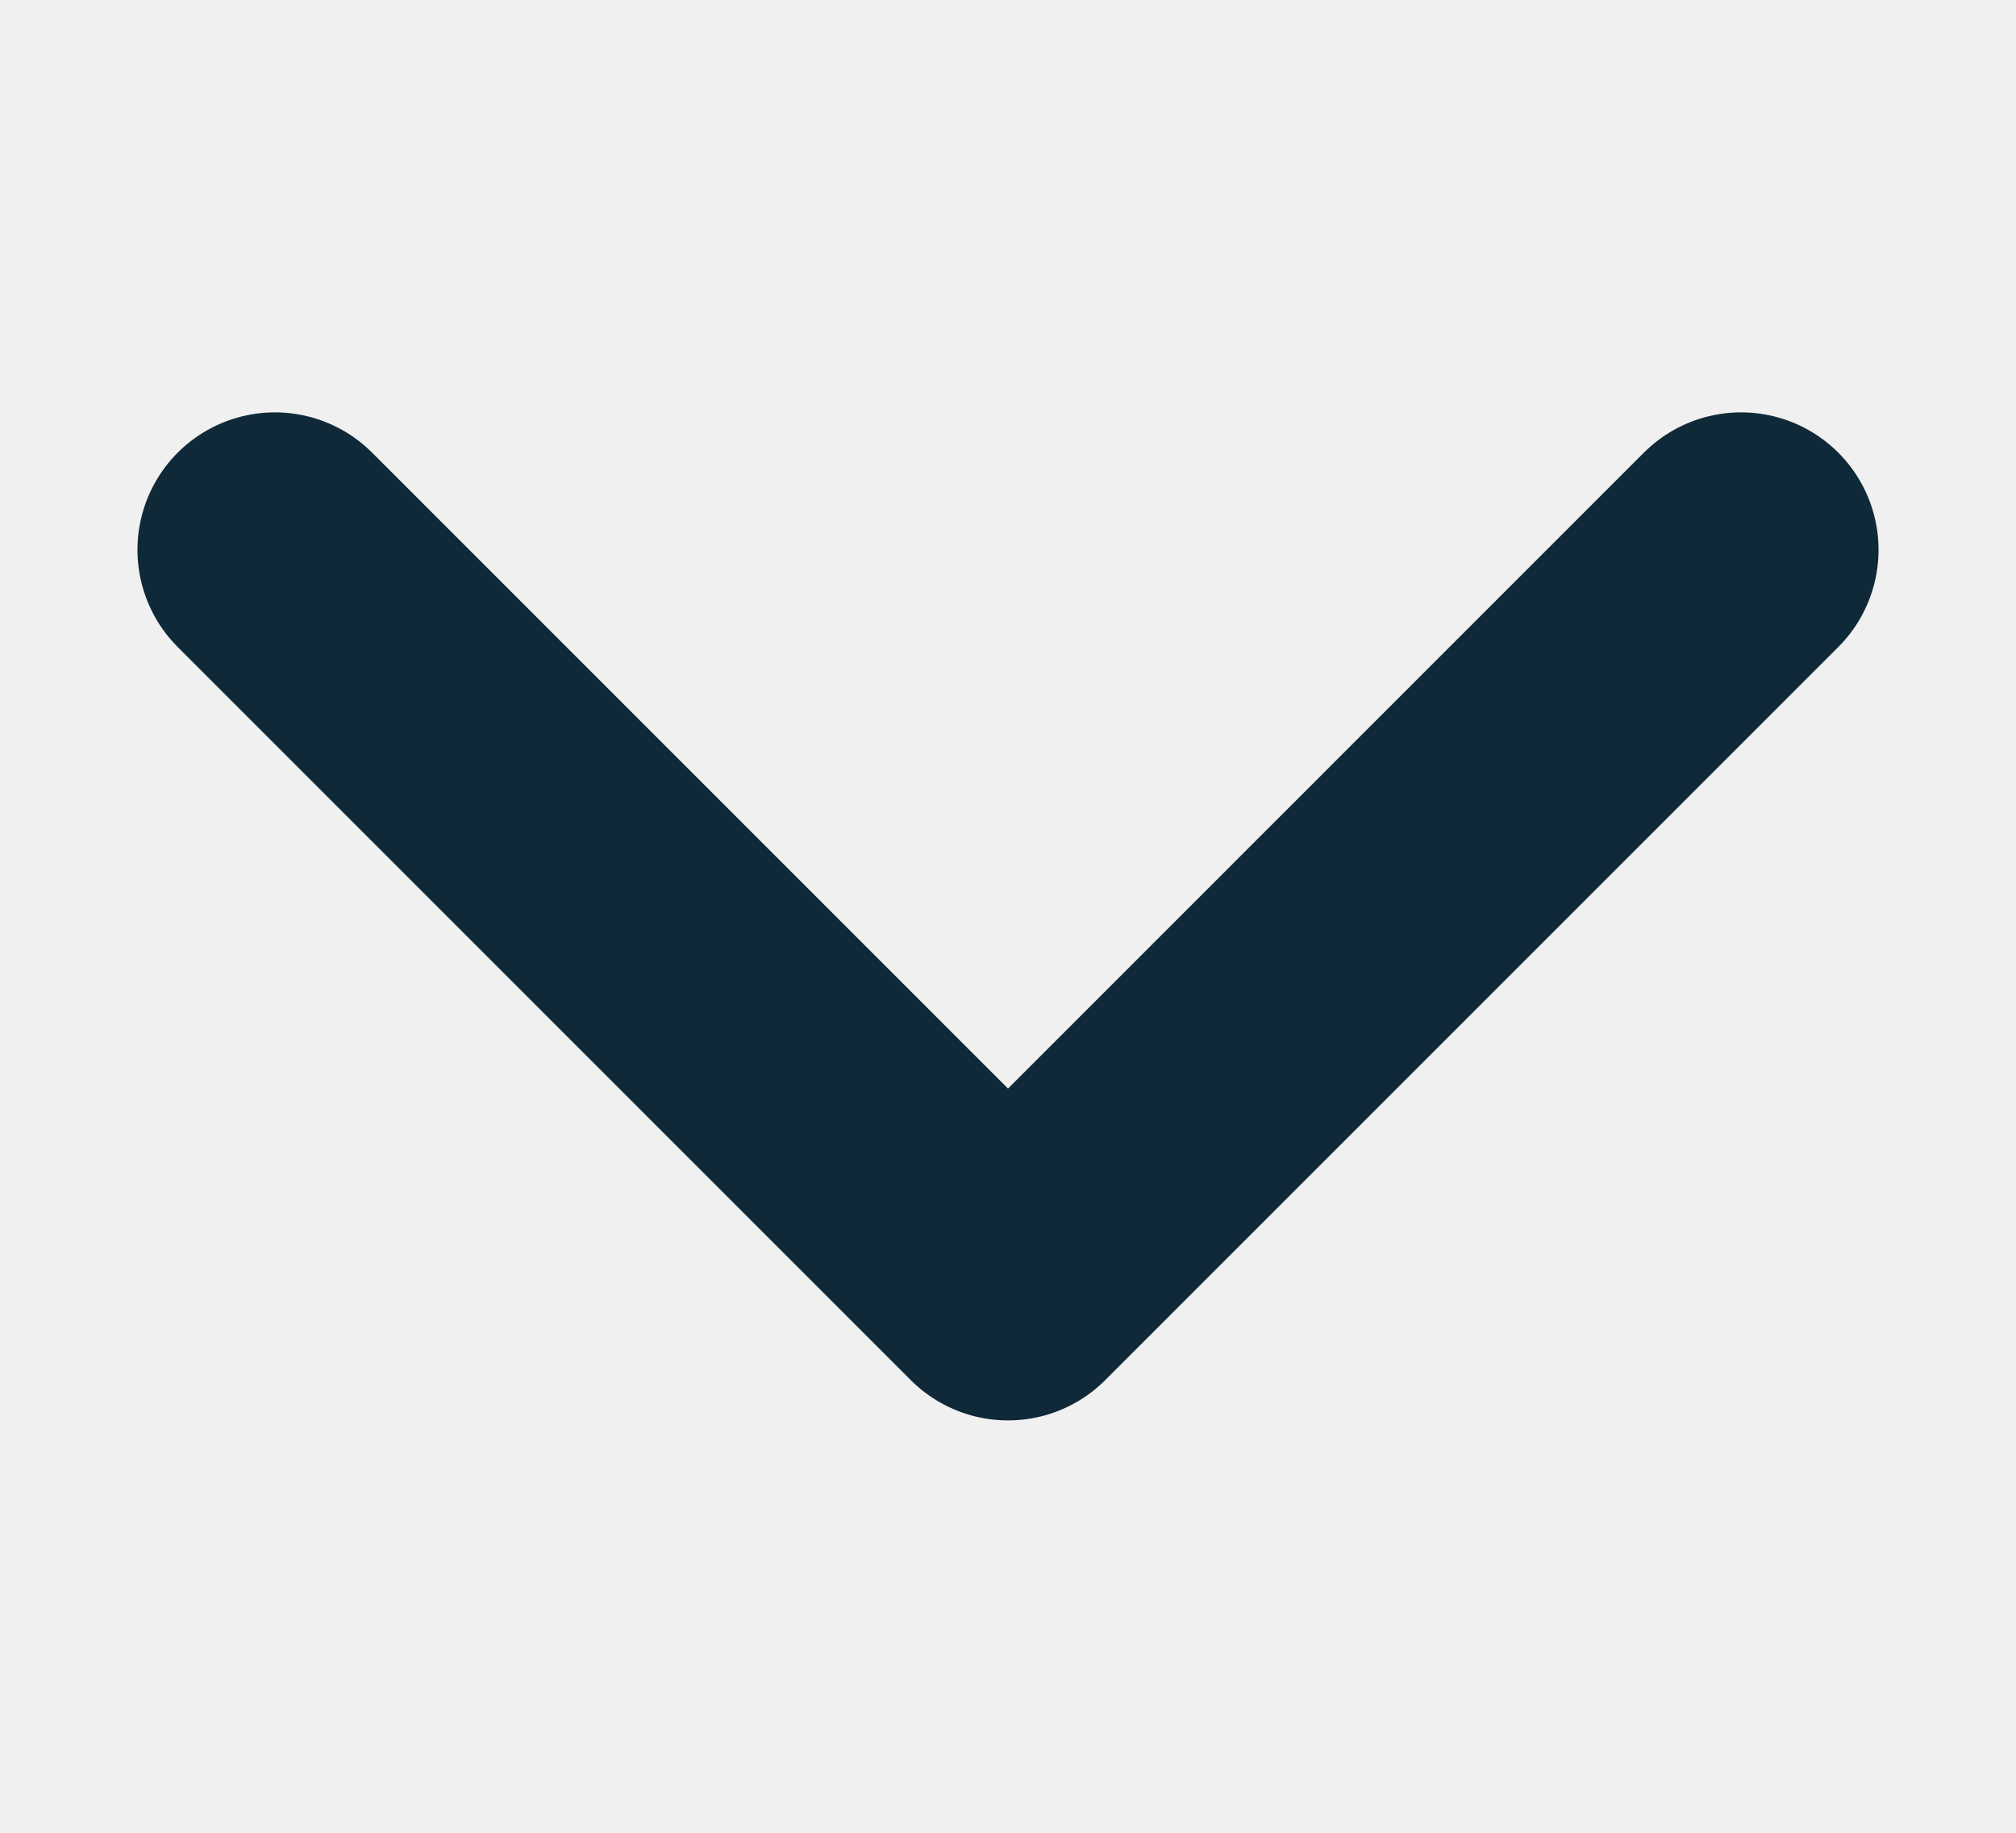
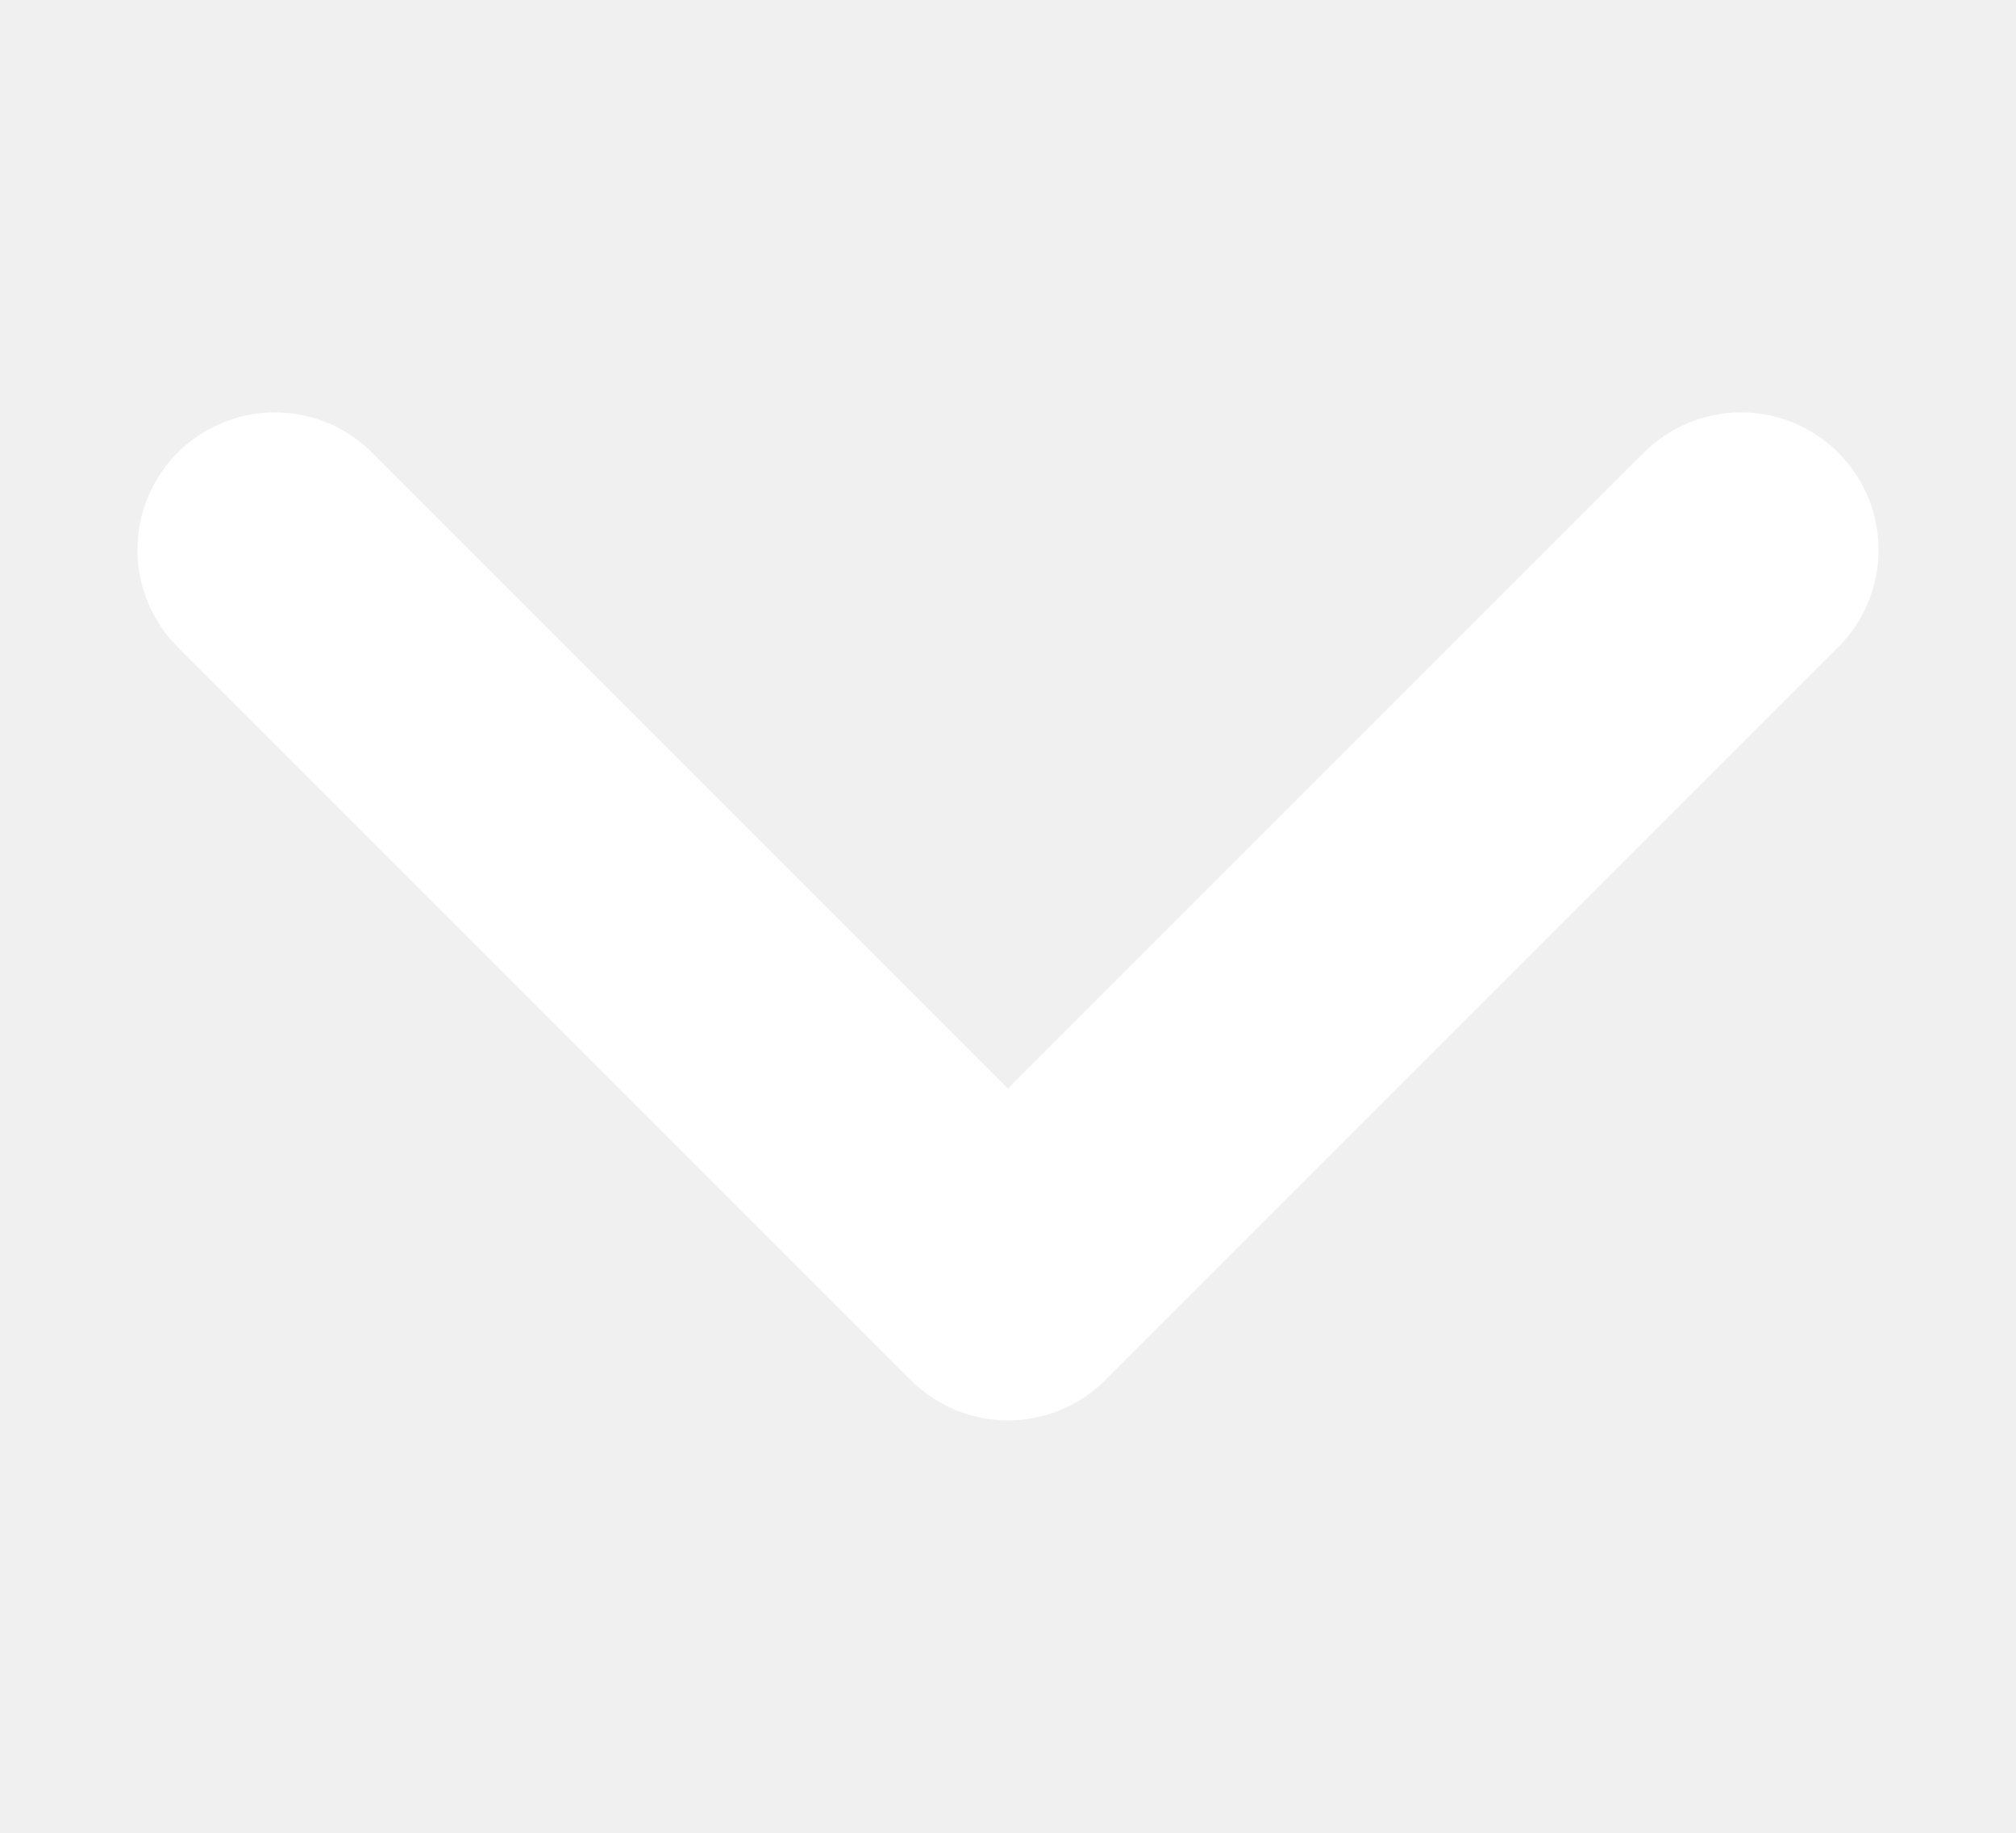
<svg xmlns="http://www.w3.org/2000/svg" width="11" height="10" viewBox="0 0 11 10" fill="none">
-   <path d="M1.5 3L5.5 7L9.5 3" stroke="#102938" stroke-width="1.5" stroke-linecap="round" stroke-linejoin="round" />
+   <path d="M1.5 3L5.5 7L9.5 3" stroke="#fff" stroke-width="1.5" stroke-linecap="round" stroke-linejoin="round" />
</svg>
